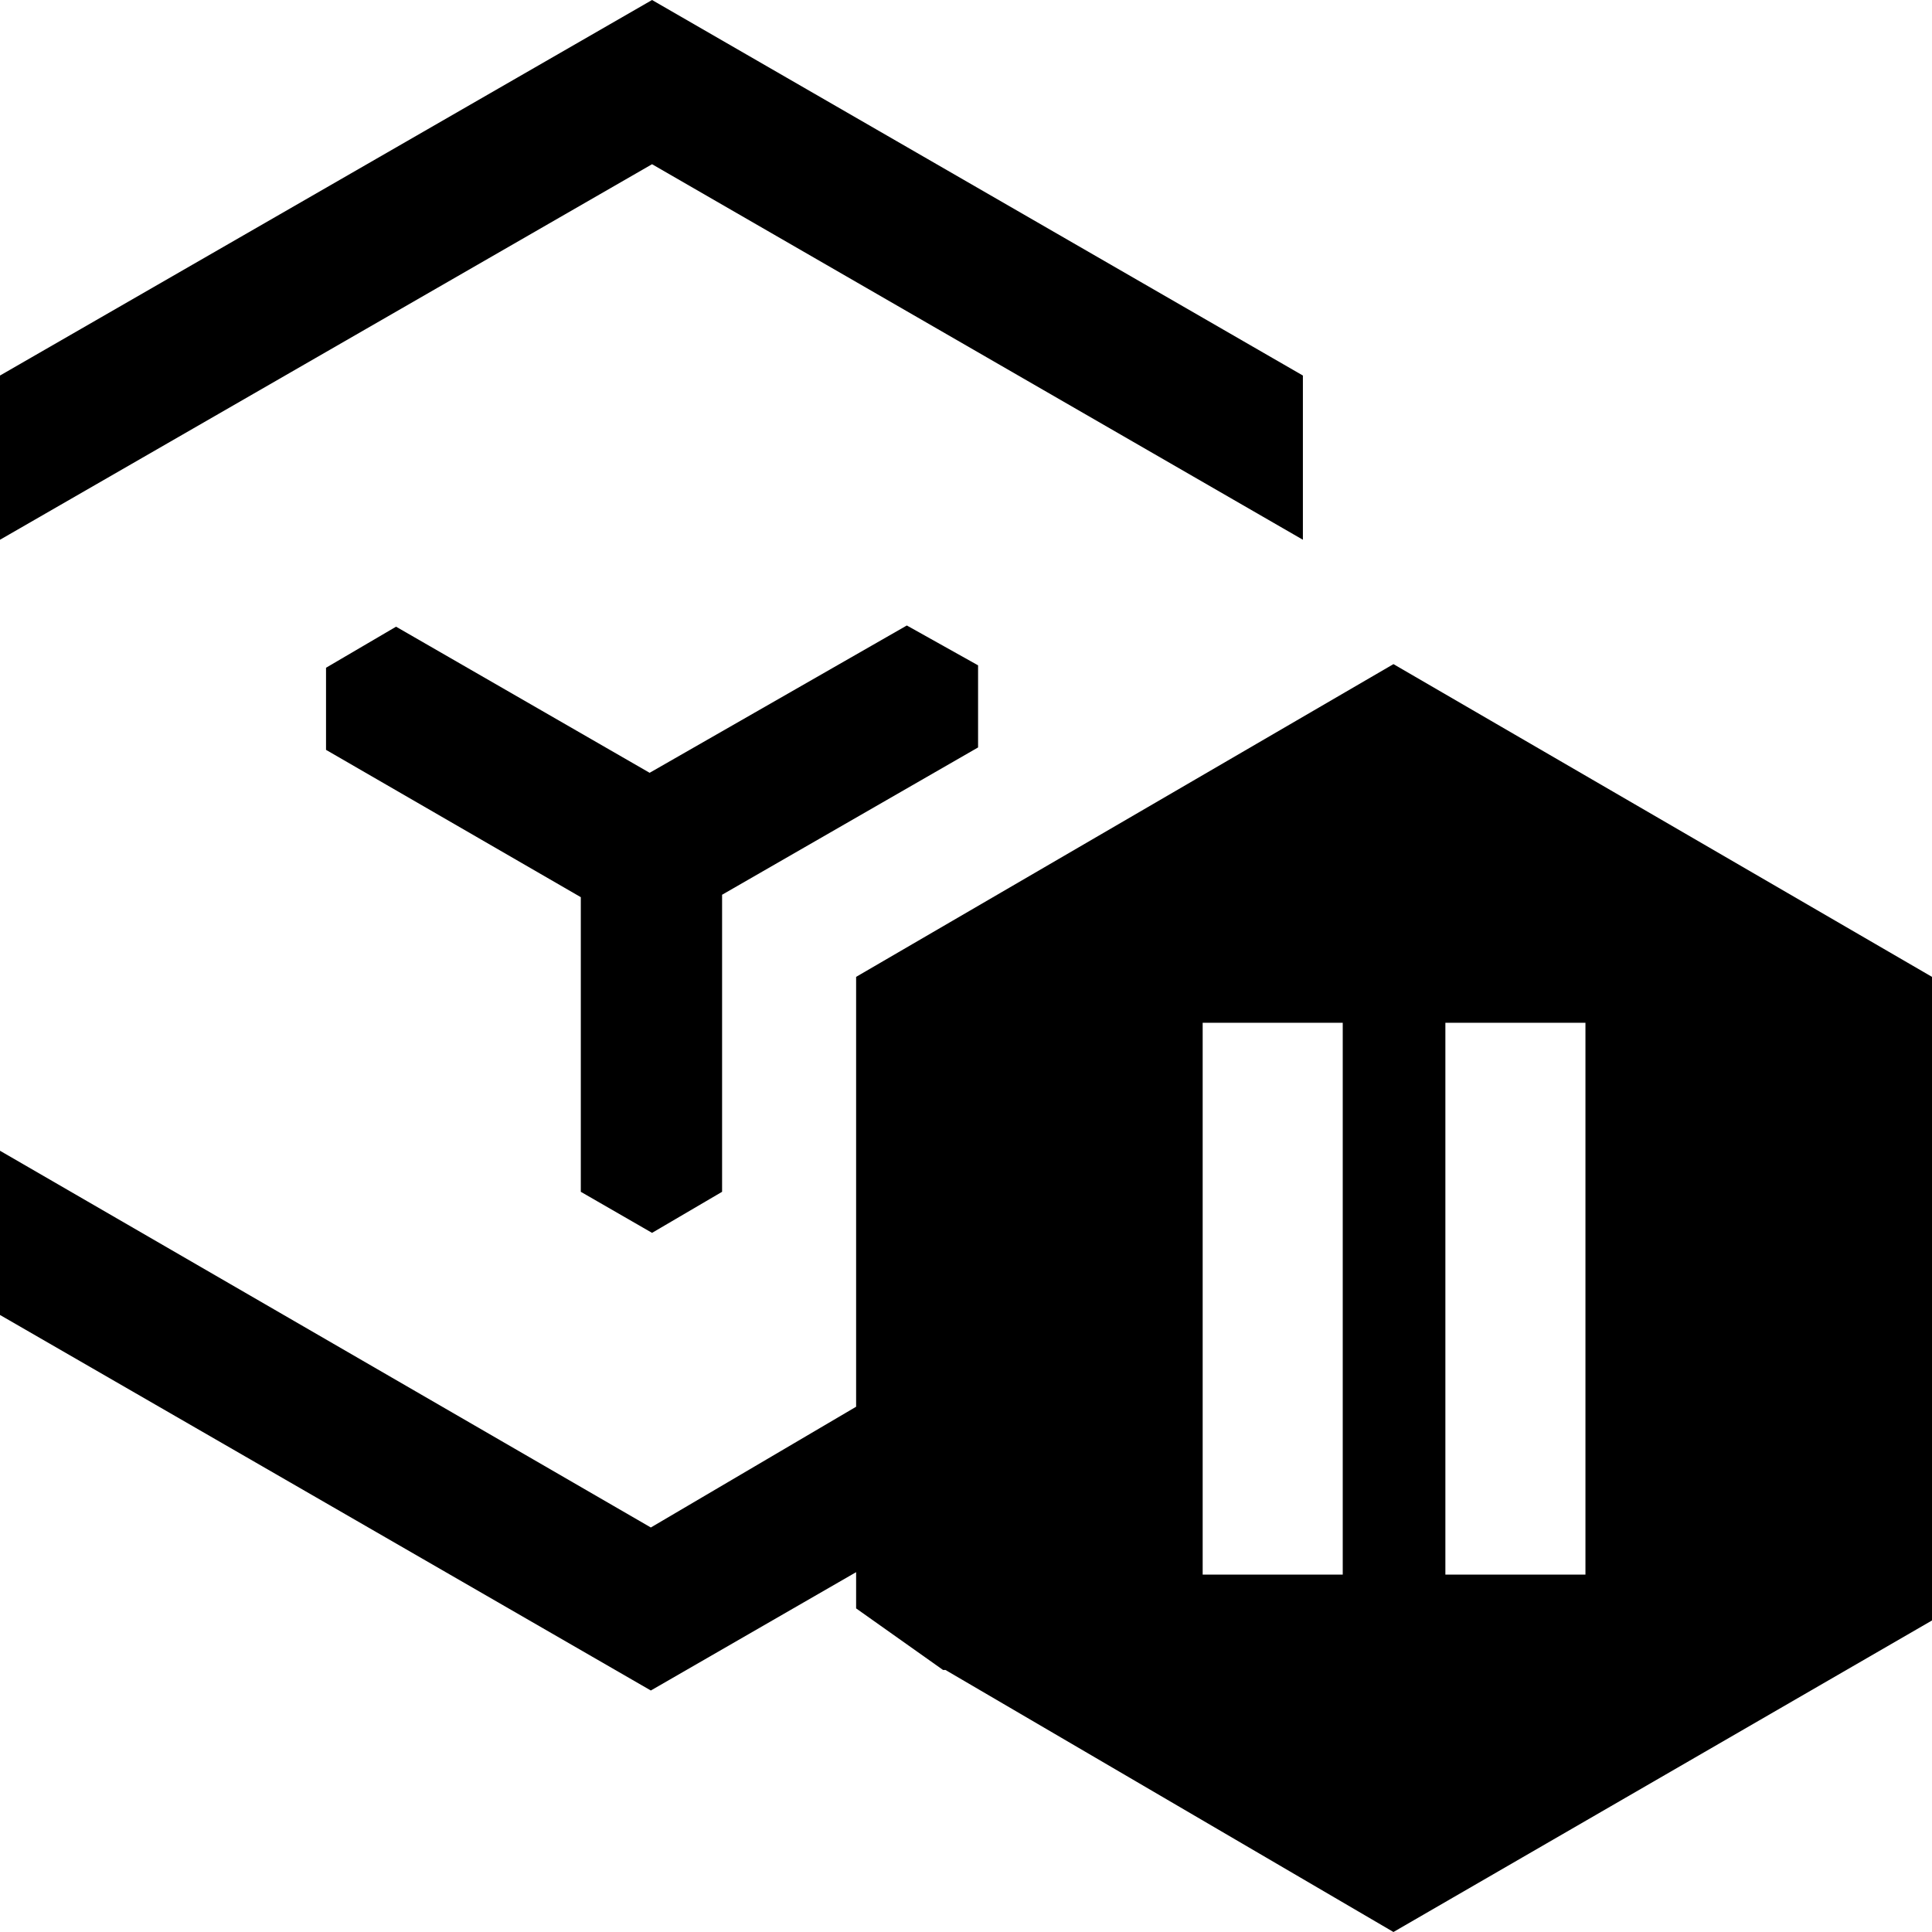
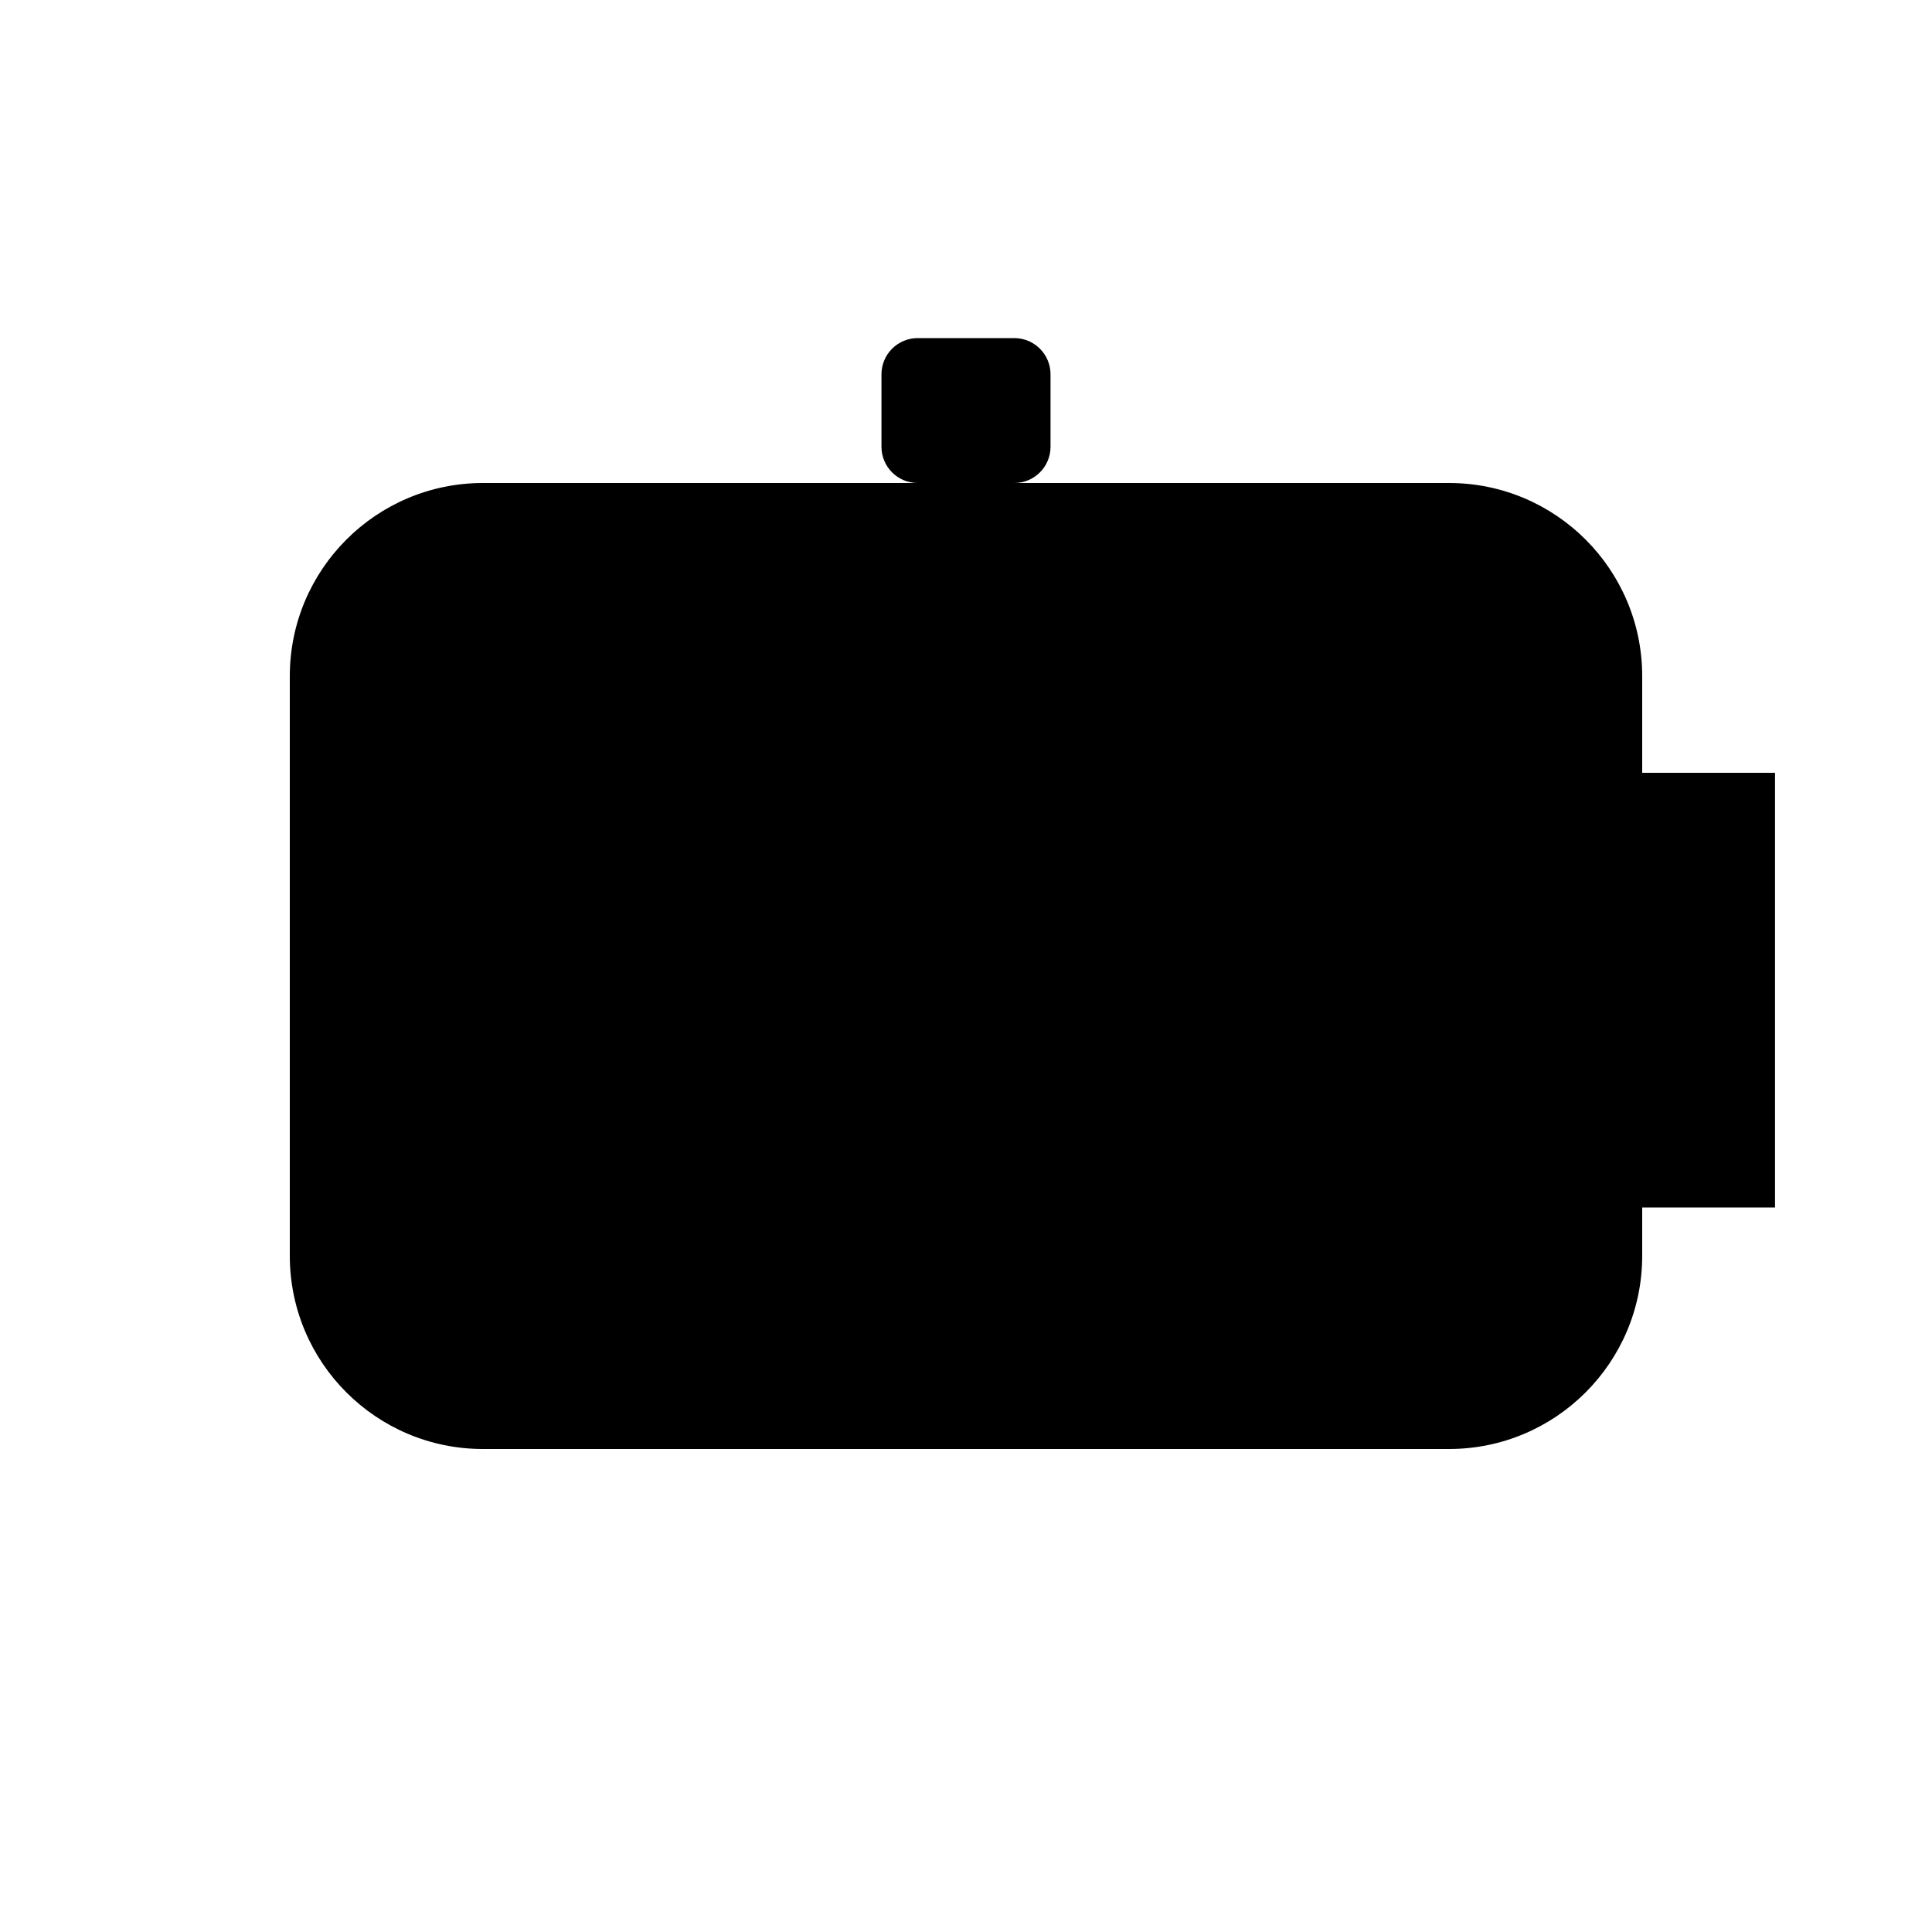
<svg xmlns="http://www.w3.org/2000/svg" id="a" width="16" height="16" viewBox="0 0 16 16">
-   <polygon points="5.4 10.21 5.98 9.87 5.98 7.41 8.1 6.19 8.1 5.51 7.51 5.18 5.38 6.4 3.28 5.19 2.7 5.53 2.7 6.21 4.81 7.43 4.81 9.87 5.4 10.21" fill="#000" stroke-width="0" />
-   <polygon points="10.79 3.11 5.4 0 5.4 0 5.4 0 0 3.11 0 4.47 5.4 1.36 10.79 4.47 10.79 3.11" fill="#000" stroke-width="0" />
-   <path d="M11.54,5.5l-4.45,2.59v3.56l-1.7,1L0,9.53v1.36l5.39,3.11,1.7-.98v.3l.72.51h.02s3.71,2.17,3.71,2.17l4.46-2.58v-5.33l-4.46-2.59ZM11.12,13.04h-1.16v-4.57h1.16v4.57ZM13.13,13.04h-1.16v-4.57h1.16v4.57Z" fill="#000" stroke-width="0" />
+   <path d="M 4,4 L 12,4 A 1.6,1.6 0 0 1 13.6,5.6 L 13.6,10.4 A 1.6,1.6 0 0 1 12,12 L 4,12 A 1.6,1.6 0 0 1 2.4,10.4 L 2.4,5.6 A 1.6,1.6 0 0 1 4,4 Z M 6,8 m -1.4,0 a 1.4,1.4 0 1 0 2.8,0 a 1.4,1.4 0 1 0 -2.8,0 M 10,8 m -1.4,0 a 1.4,1.4 0 1 0 2.8,0 a 1.4,1.4 0 1 0 -2.8,0" fill="#000000" fill-rule="evenodd" stroke-width="0" />
+   <rect x="4.1" y="6" width="7.8" height="4" rx="1.0" fill="#000000" stroke-width="0" />
+   <rect x="7.3" y="2.8" width="1.4" height="1.2" rx="0.3" fill="#000000" stroke-width="0" />
+   <rect x="11.5" y="6.4" width="1.4" height="3.6" fill="#000000" stroke-width="0" />
+   <rect x="13.3" y="6.4" width="1.4" height="3.6" fill="#000000" stroke-width="0" />
</svg>
